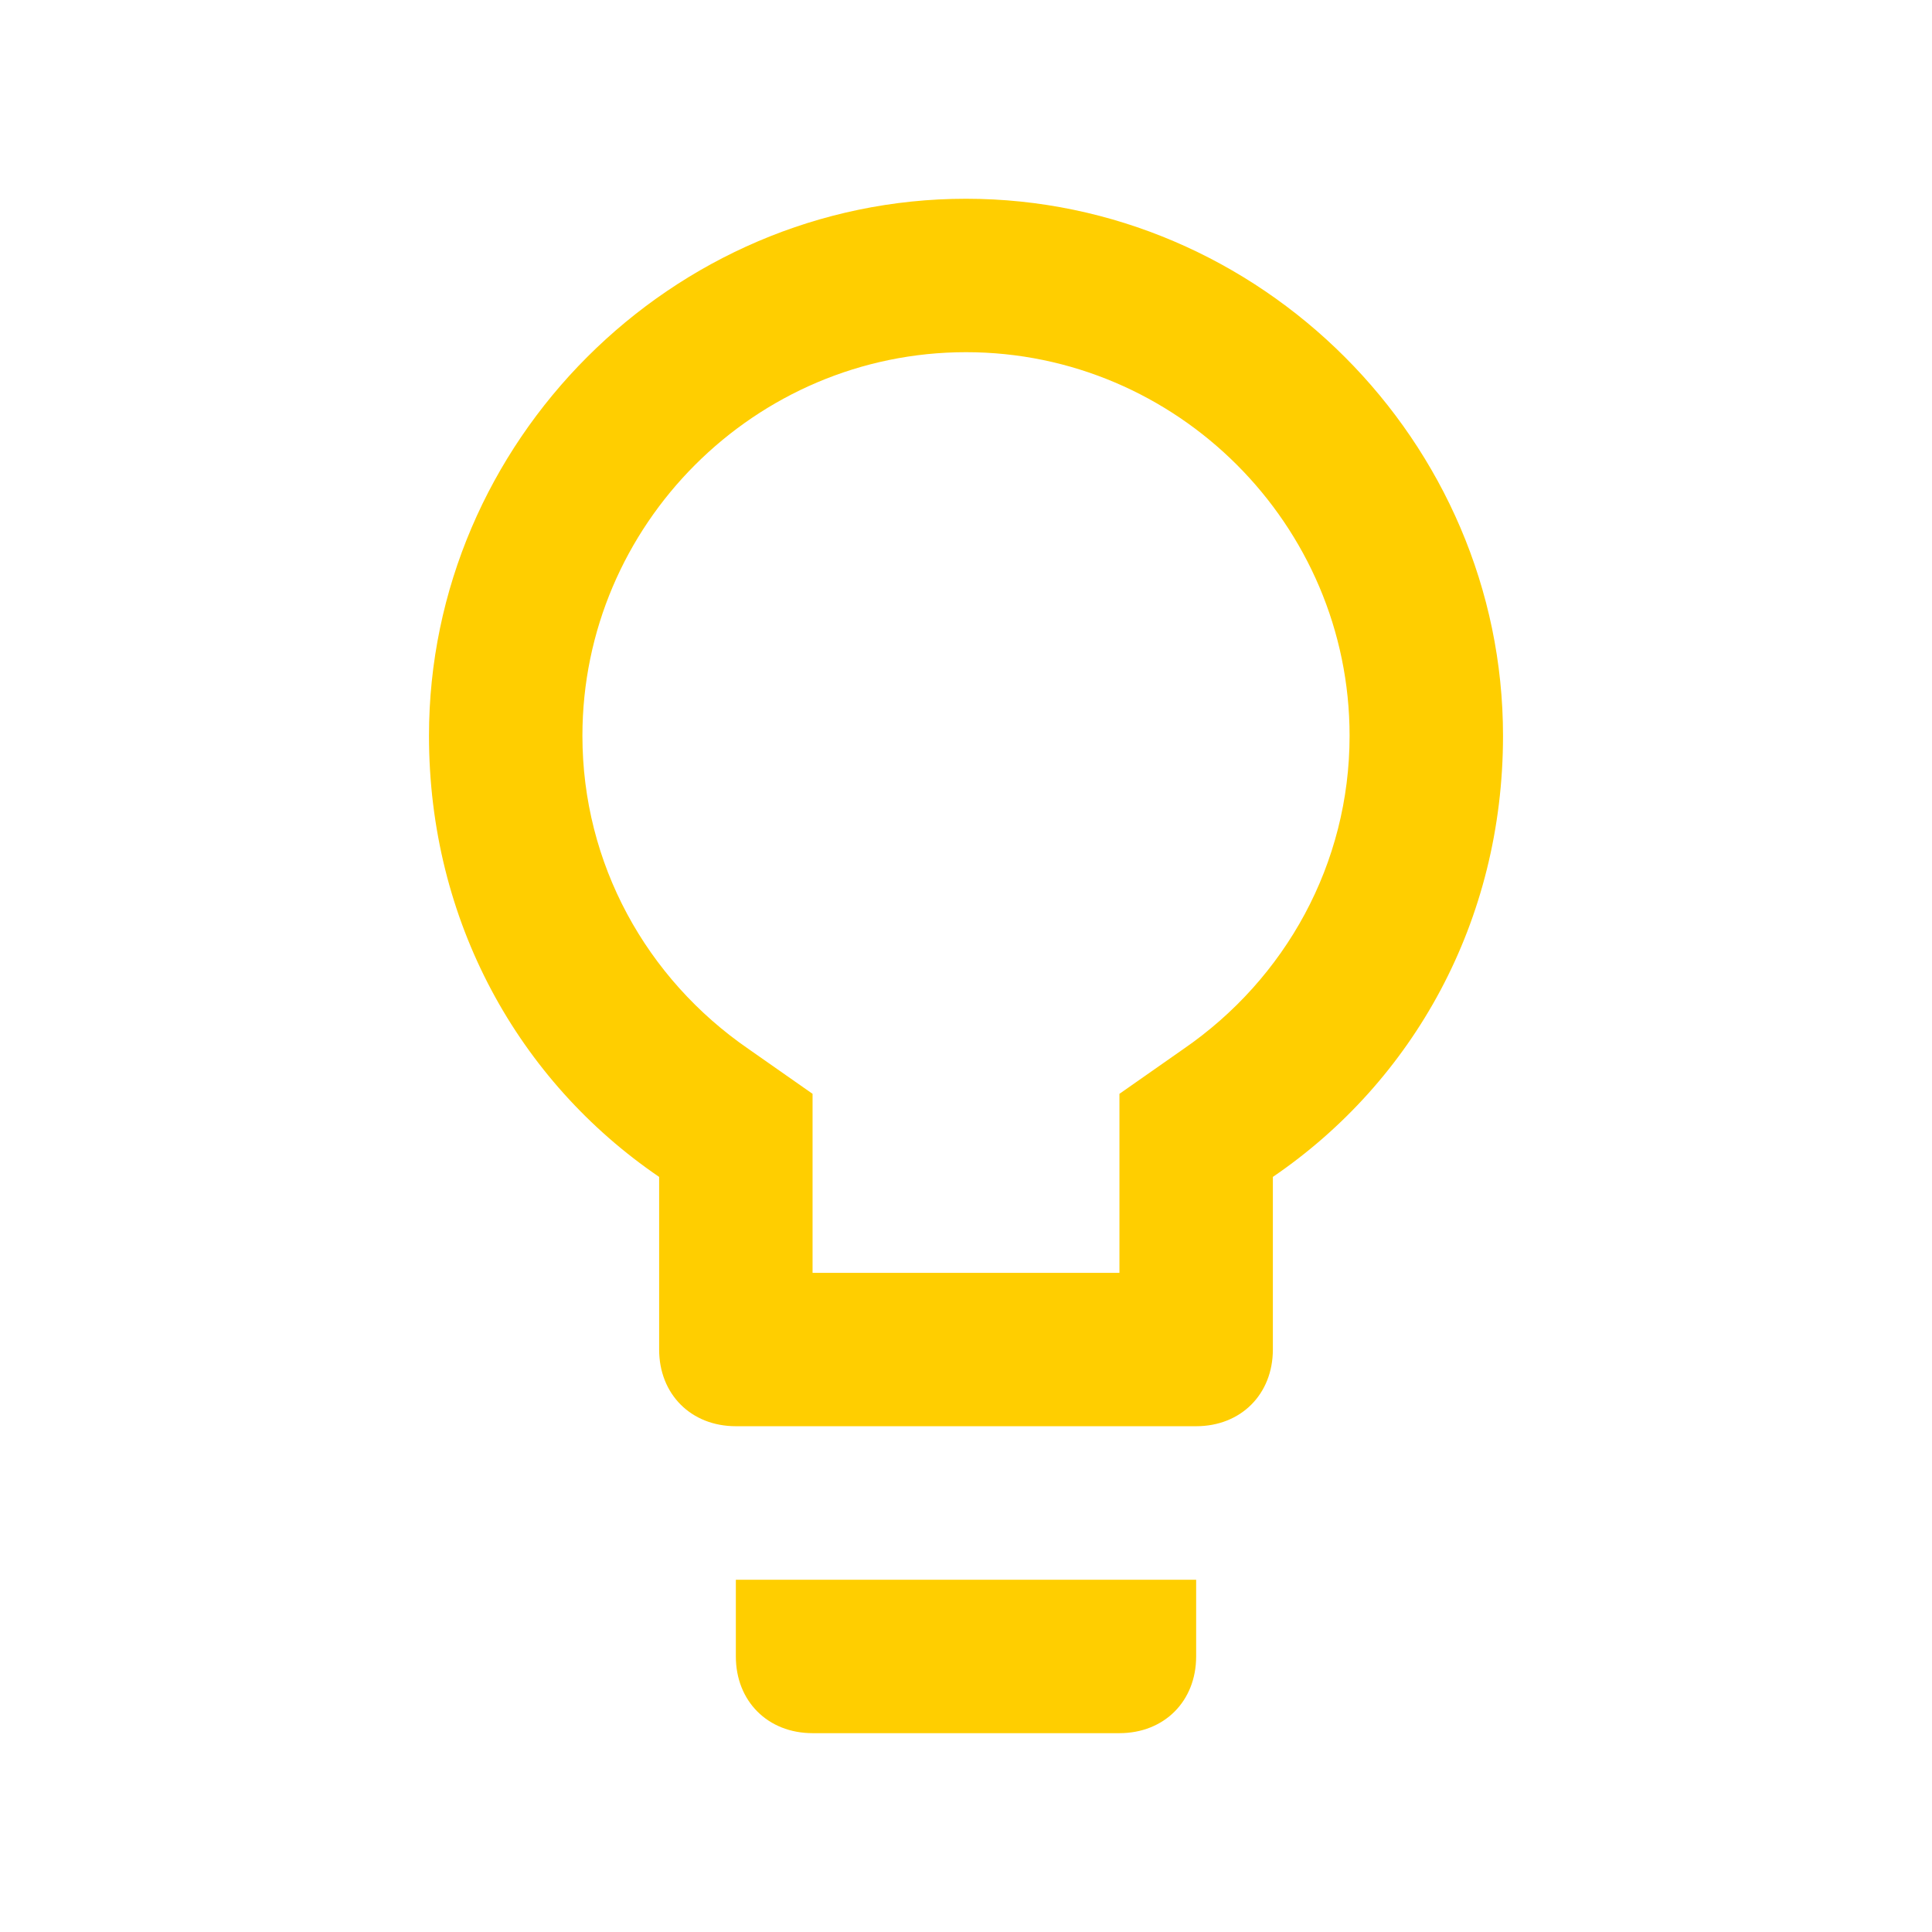
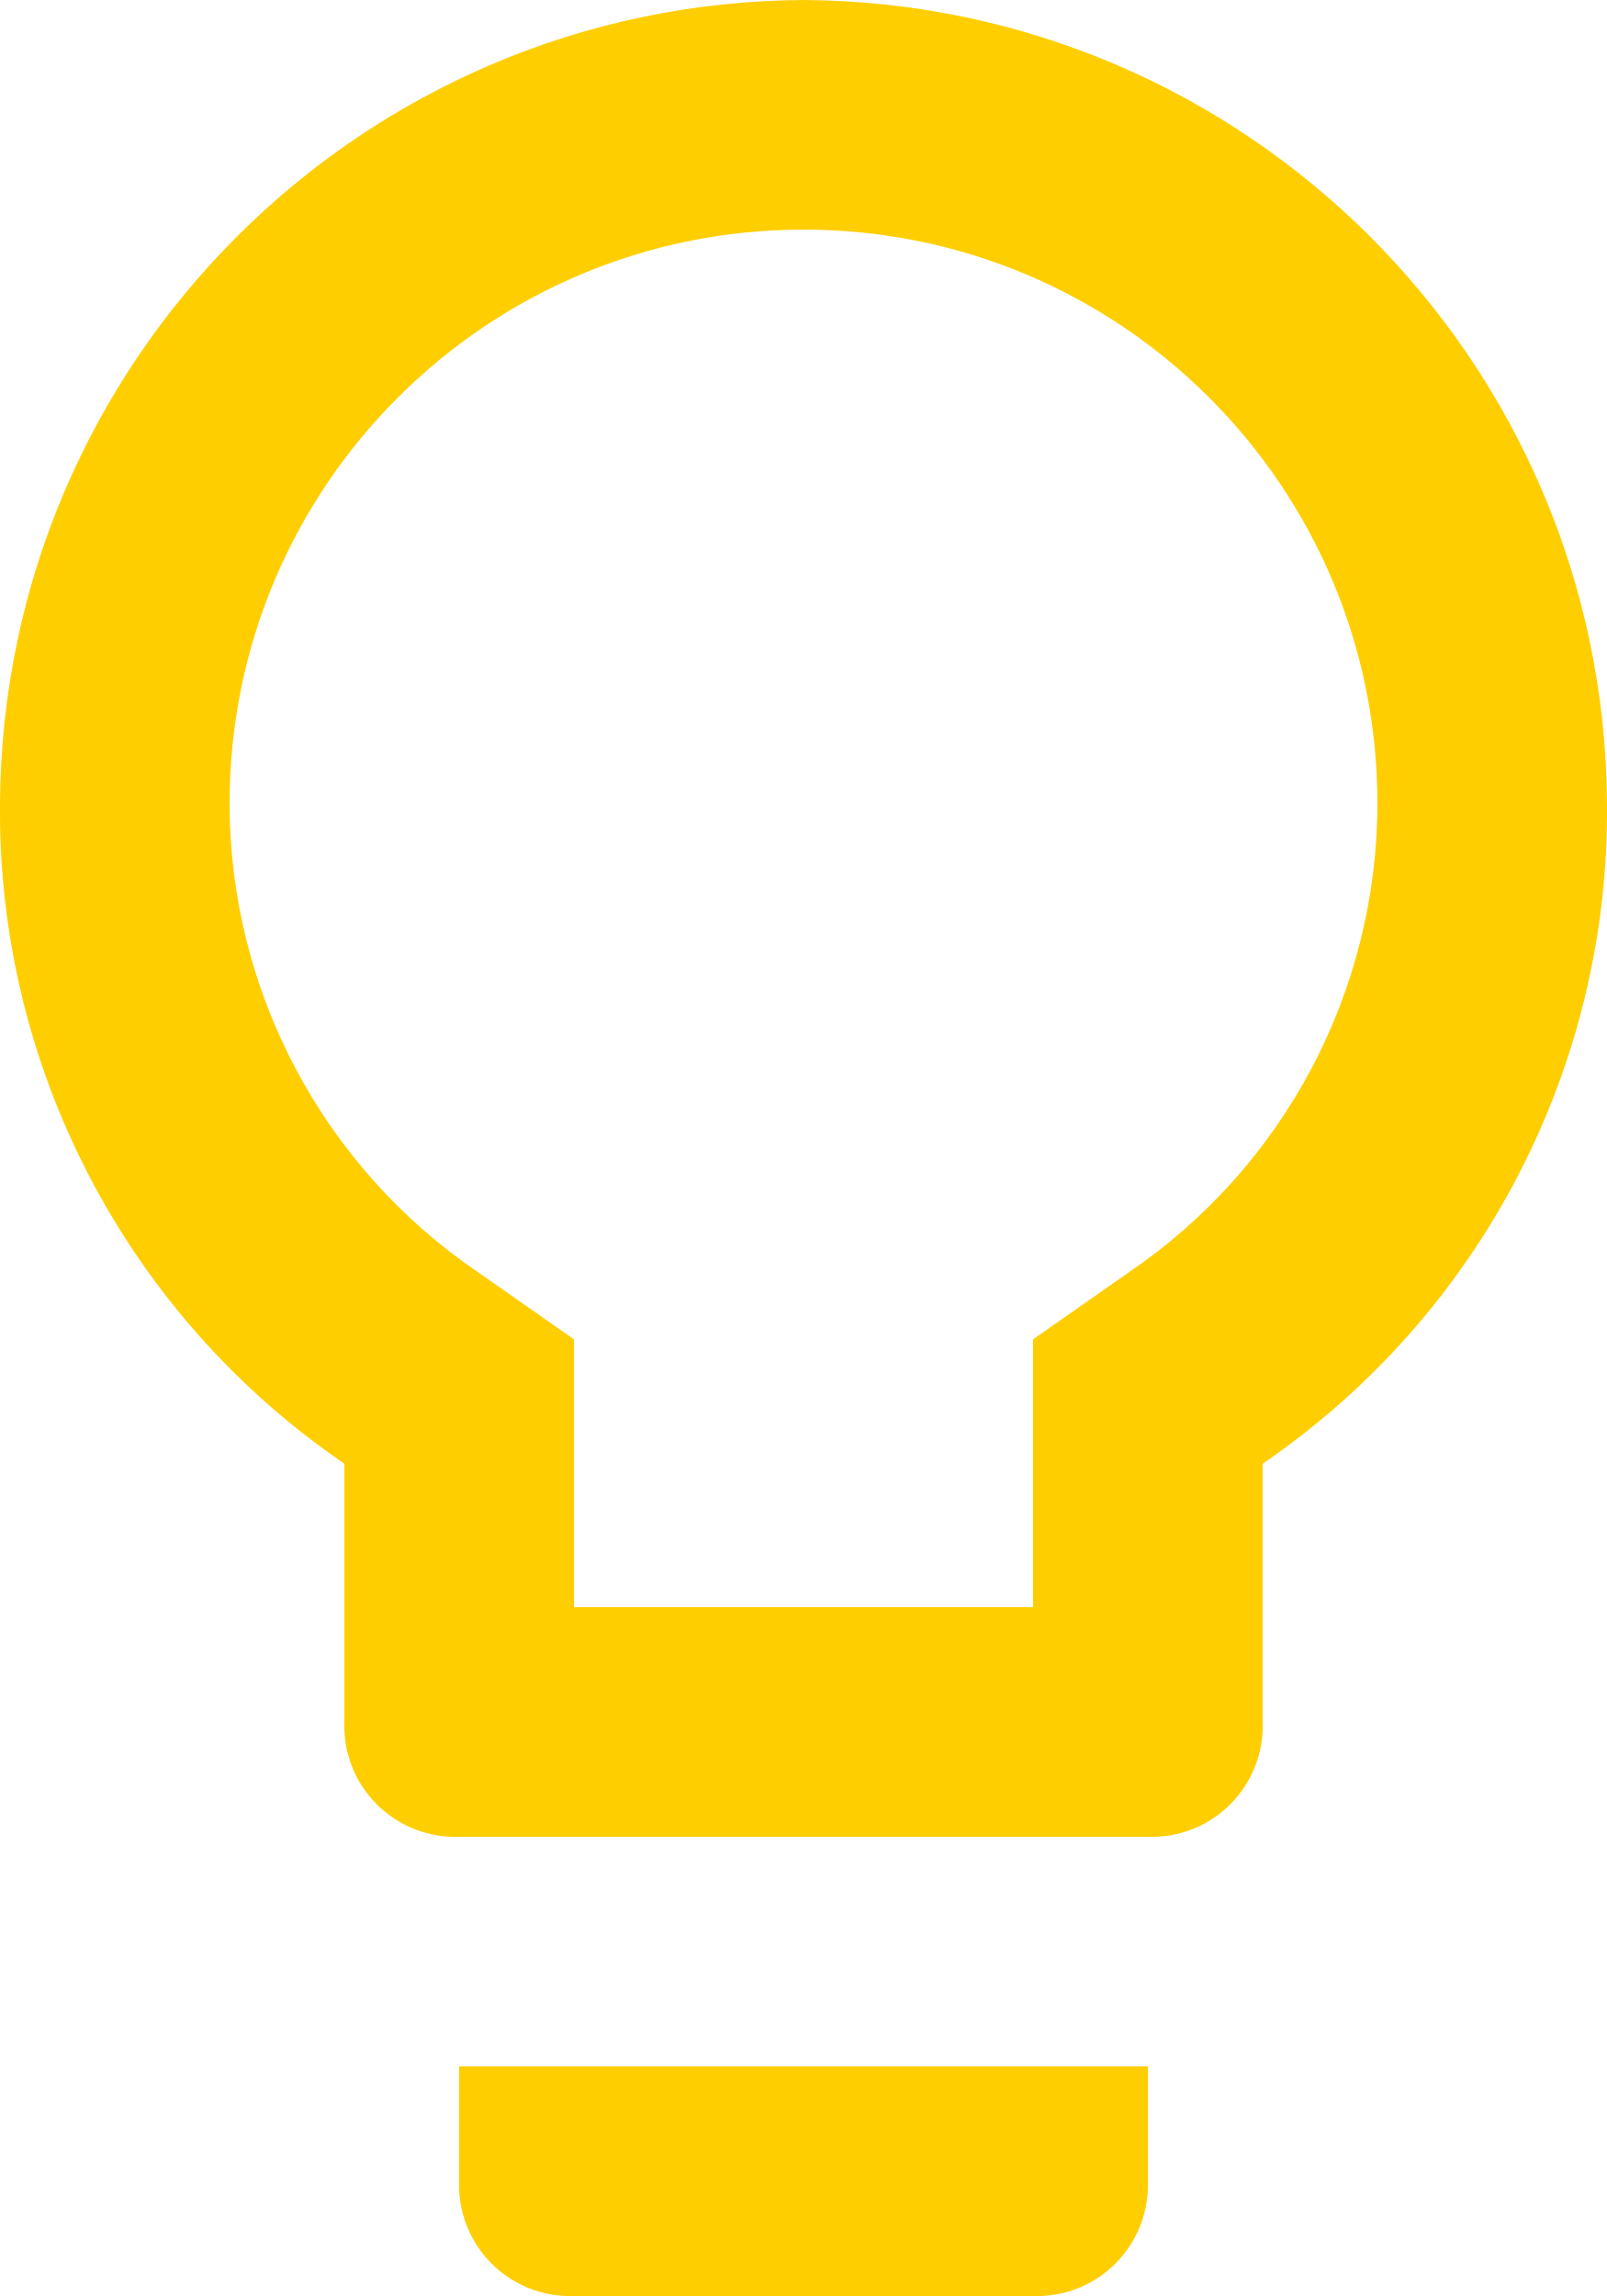
- <svg xmlns="http://www.w3.org/2000/svg" enable-background="new 0 0 24 24" version="1.1" viewBox="0 0 24 24" xml:space="preserve">
-   <style type="text/css">
- 	.st0{fill:#FFCE00;}
- </style>
-   <path class="st0" d="m9.141 20.577c0 .556.397.953.953.953h3.812c.556 0 .953-.397.953-.953v-.953h-5.718zm2.859-18.108c-3.653 0-6.671 3.018-6.671 6.671 0 2.303 1.112 4.289 2.859 5.48v2.144c0 .556.397.953.953.953h5.718c.556 0 .953-.397.953-.953v-2.144c1.747-1.191 2.859-3.177 2.859-5.48 0-3.653-3.018-6.671-6.671-6.671zm2.7 10.563-.794.556v2.224h-3.812v-2.224l-.794-.556c-1.271-.874-2.065-2.303-2.065-3.892 0-2.621 2.144-4.765 4.765-4.765 2.621 0 4.765 2.144 4.765 4.765 0 1.588-.794 3.018-2.065 3.892z" fill="#ffce00" />
+ <svg xmlns="http://www.w3.org/2000/svg" id="Layer_1" data-name="Layer 1" viewBox="0 0 16.8 24">
+   <defs>
+     <style>.cls-1{fill:#ffce00;}</style>
+   </defs>
+   <path class="cls-1" d="M8.4,22.8A1.16,1.16,0,0,0,9.6,24h4.8a1.16,1.16,0,0,0,1.2-1.2V21.6H8.4ZM12,0A8.45,8.45,0,0,0,3.6,8.4a8.26,8.26,0,0,0,3.6,6.9V18a1.16,1.16,0,0,0,1.2,1.2h7.2A1.16,1.16,0,0,0,16.8,18V15.3a8.26,8.26,0,0,0,3.6-6.9A8.45,8.45,0,0,0,12,0Zm3.4,13.3-1,.7v2.8H9.6V14l-1-.7A5.93,5.93,0,0,1,6,8.4a6,6,0,1,1,12,0,5.93,5.93,0,0,1-2.6,4.9Z" transform="translate(-3.6)" />
</svg>
